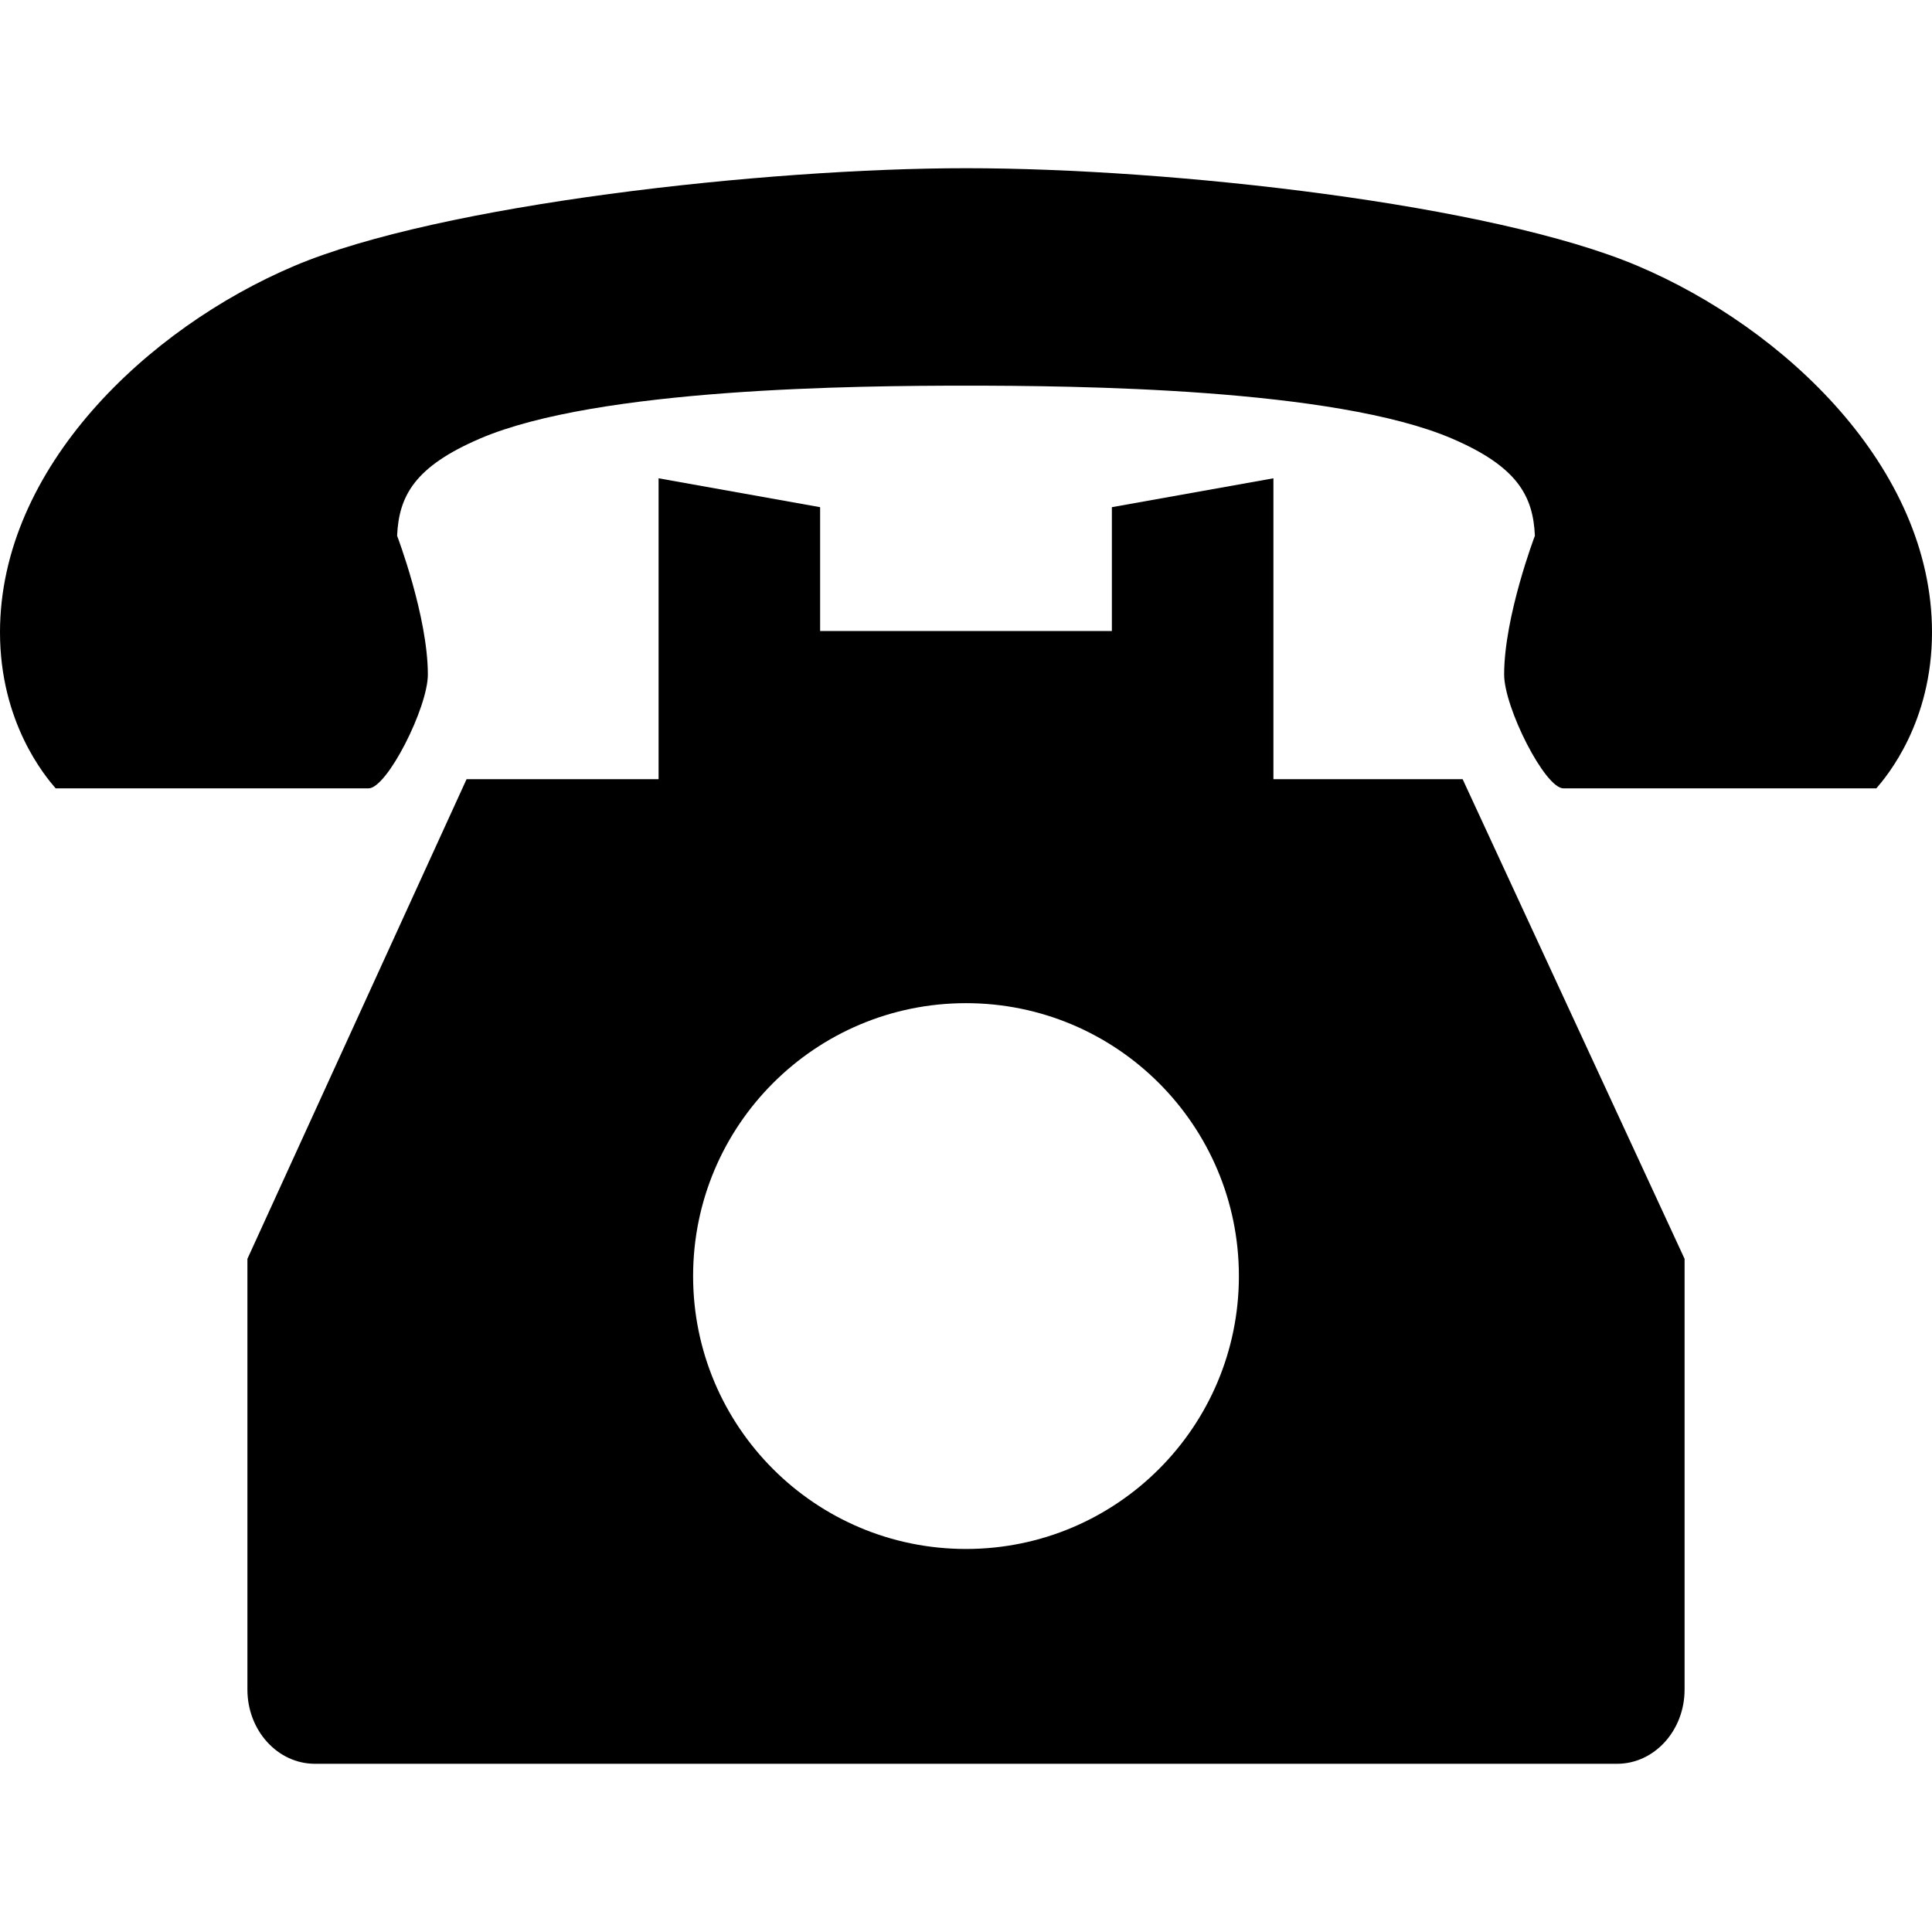
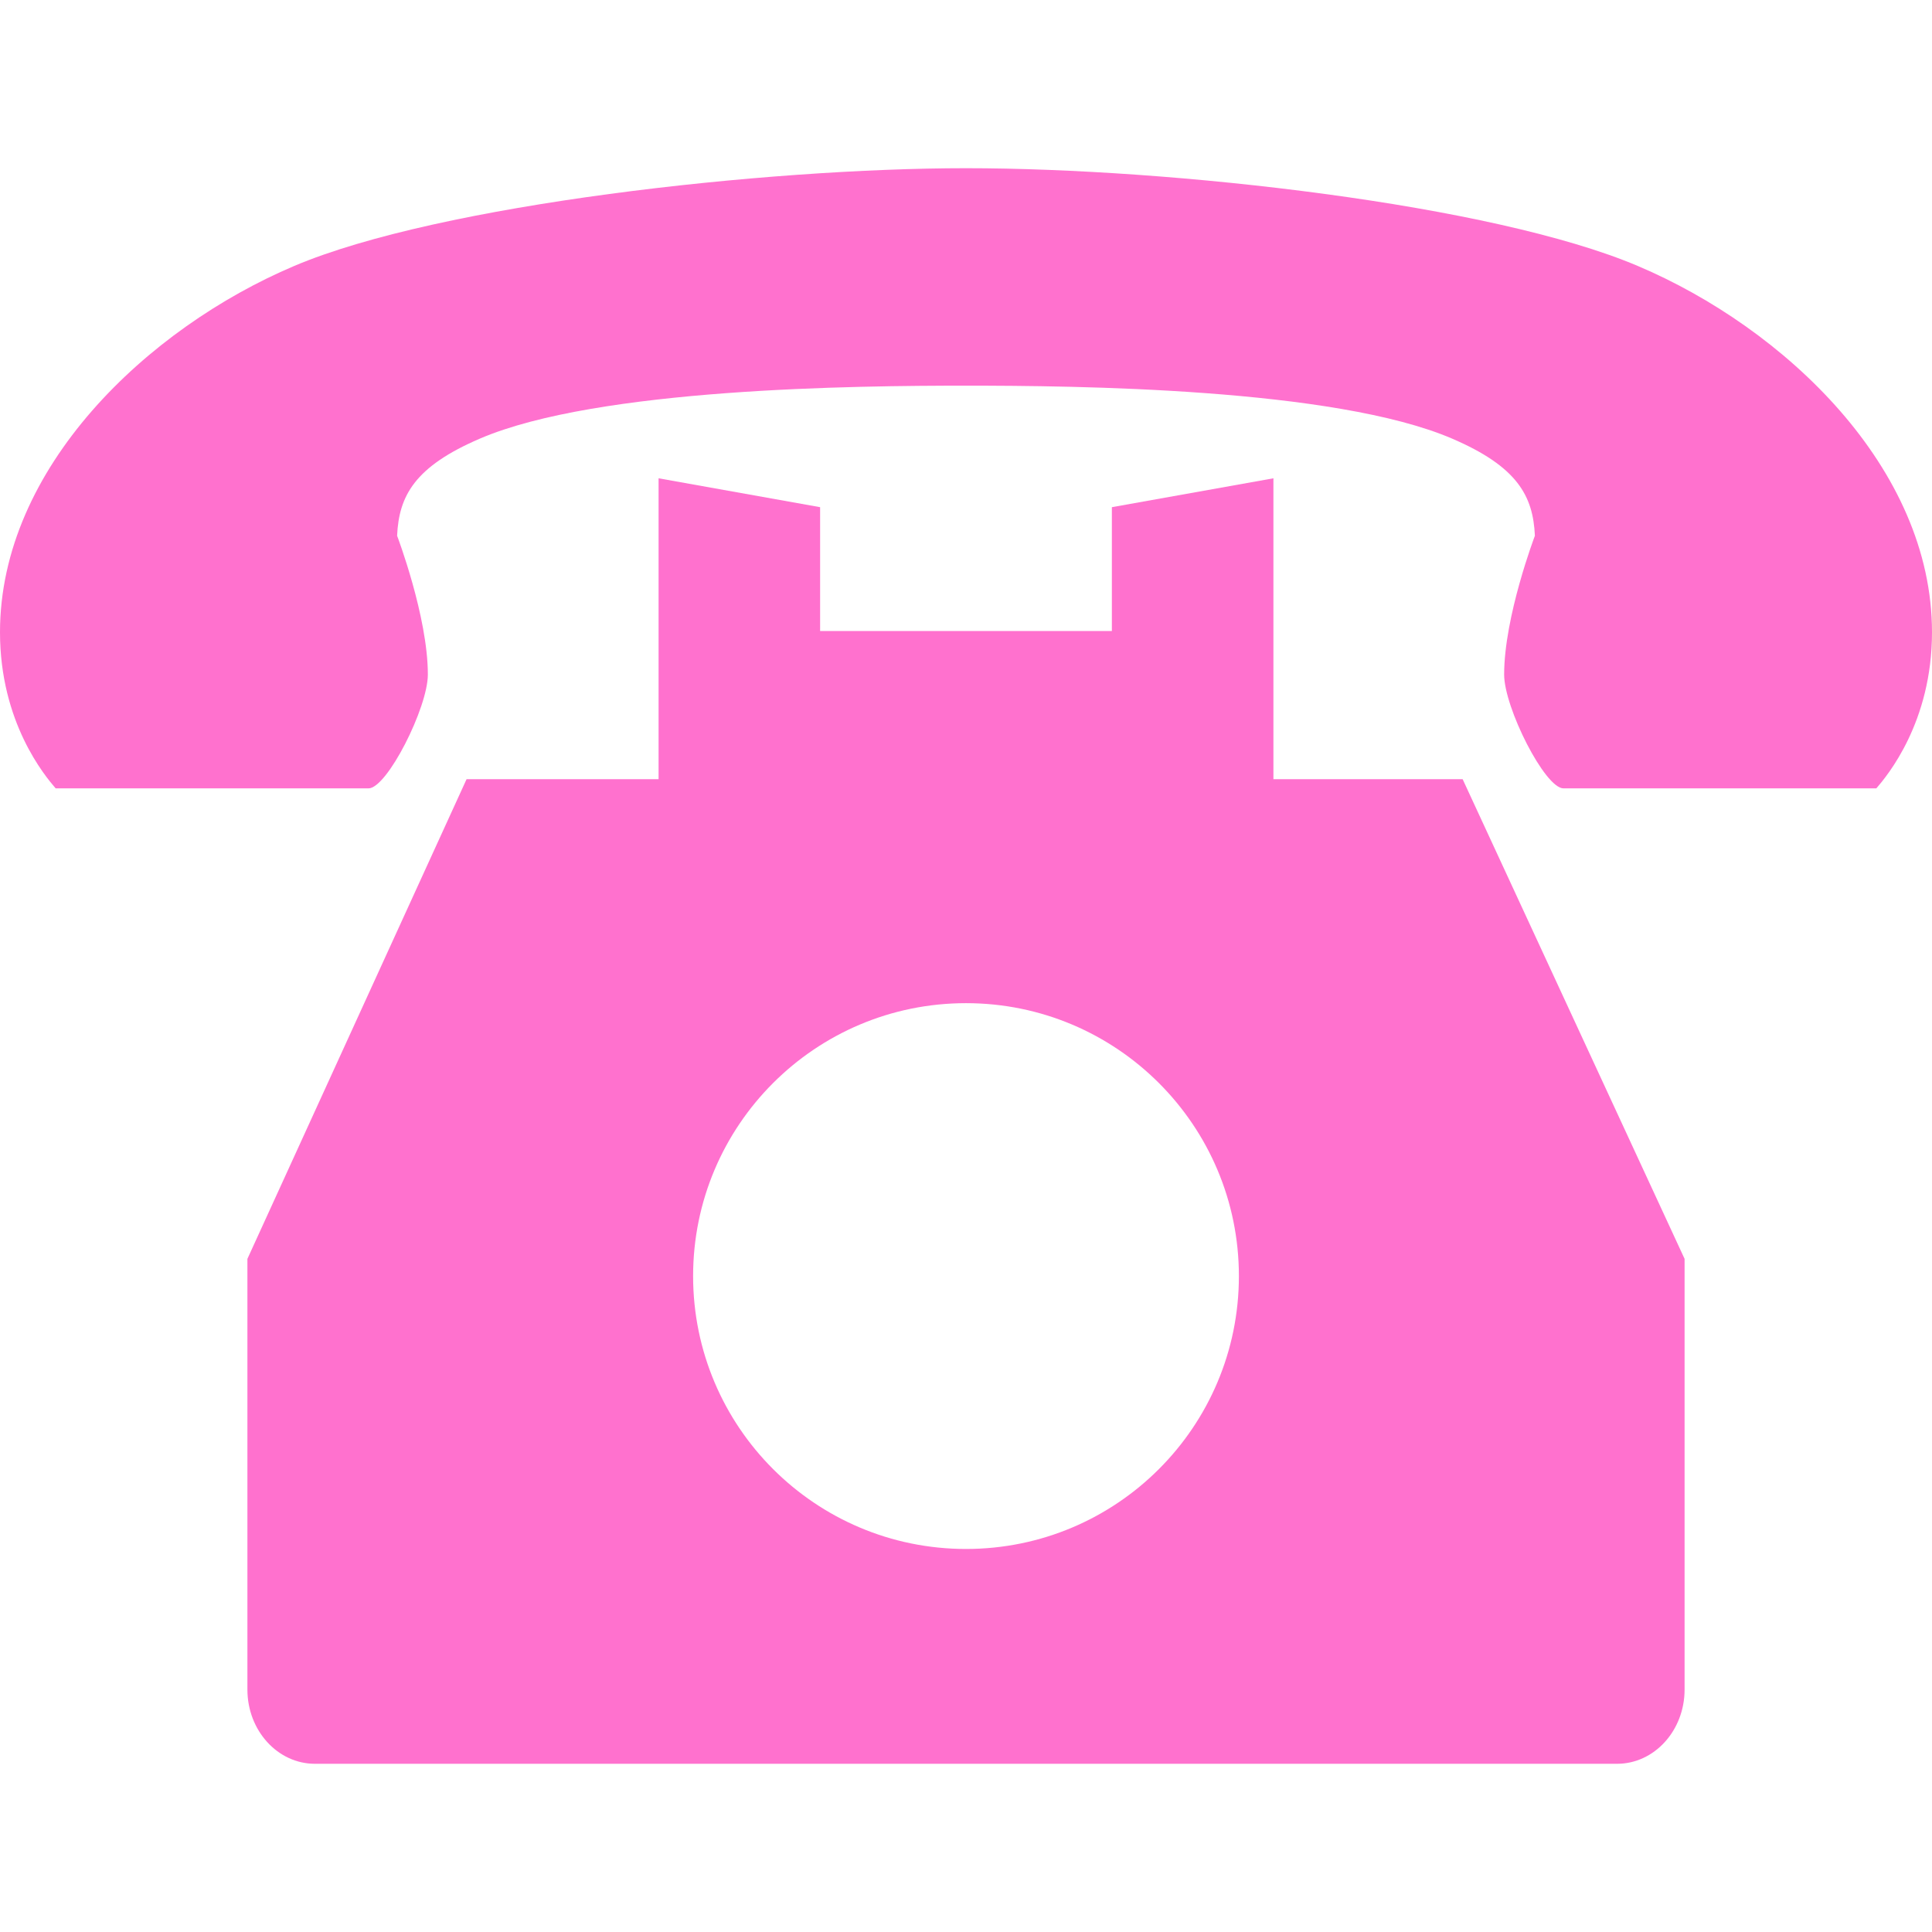
<svg xmlns="http://www.w3.org/2000/svg" height="800px" width="800px" version="1.1" id="_x32_" viewBox="0 0 512 512" xml:space="preserve">
  <style type="text/css">
- 	.st0{fill:#000000;}
+ 	.st0{fill:rgb(255, 113, 206);}
</style>
  <g>
    <path class="st0" d="M337.469,206.488v-79.735l-42.812,7.654v32.814H217.34v-32.814l-42.809-7.654v79.735h-50.883L65.566,333.609   v25.135v18.062v53.512v7.096v10.341c0,10.862,8.016,19.668,17.898,19.668h345.066c9.887,0,17.902-8.806,17.902-19.668v-10.341   v-7.096v-53.512v-18.062v-25.135l-58.82-127.121H337.469z M256,410.493c-39.942,0-72.32-32.38-72.32-72.322   c0-39.942,32.379-72.322,72.32-72.322s72.32,32.38,72.32,72.322C328.32,378.113,295.942,410.493,256,410.493z" />
    <path class="st0" d="M434.02,70.476c-38.508-16.331-123.258-25.9-178.02-25.9c-53.02,0-139.512,9.568-178.02,25.9   C39.016,87,0,123.985,0,167.556c0,23.89,11.906,38.075,14.754,41.373c0,0,16.304,0,20.652,0h24.308c13.367,0,29.328,0,37.938,0   c4.934,0,15.734-21.419,15.734-30.166c0-15.386-8.148-36.78-8.148-36.78c0.469-10.588,4.676-18.324,21.918-25.736   c31.262-13.438,100.019-14.041,128.844-14.041c28.824,0,97.582,0.604,128.844,14.041c17.242,7.412,21.449,15.148,21.918,25.736   c0,0-8.148,21.394-8.148,36.78c0,8.747,10.801,30.166,15.734,30.166c8.606,0,24.566,0,37.938,0h24.308c4.348,0,20.652,0,20.652,0   c2.848-3.298,14.754-17.484,14.754-41.373C512,123.985,472.984,87,434.02,70.476z" />
  </g>
</svg>
